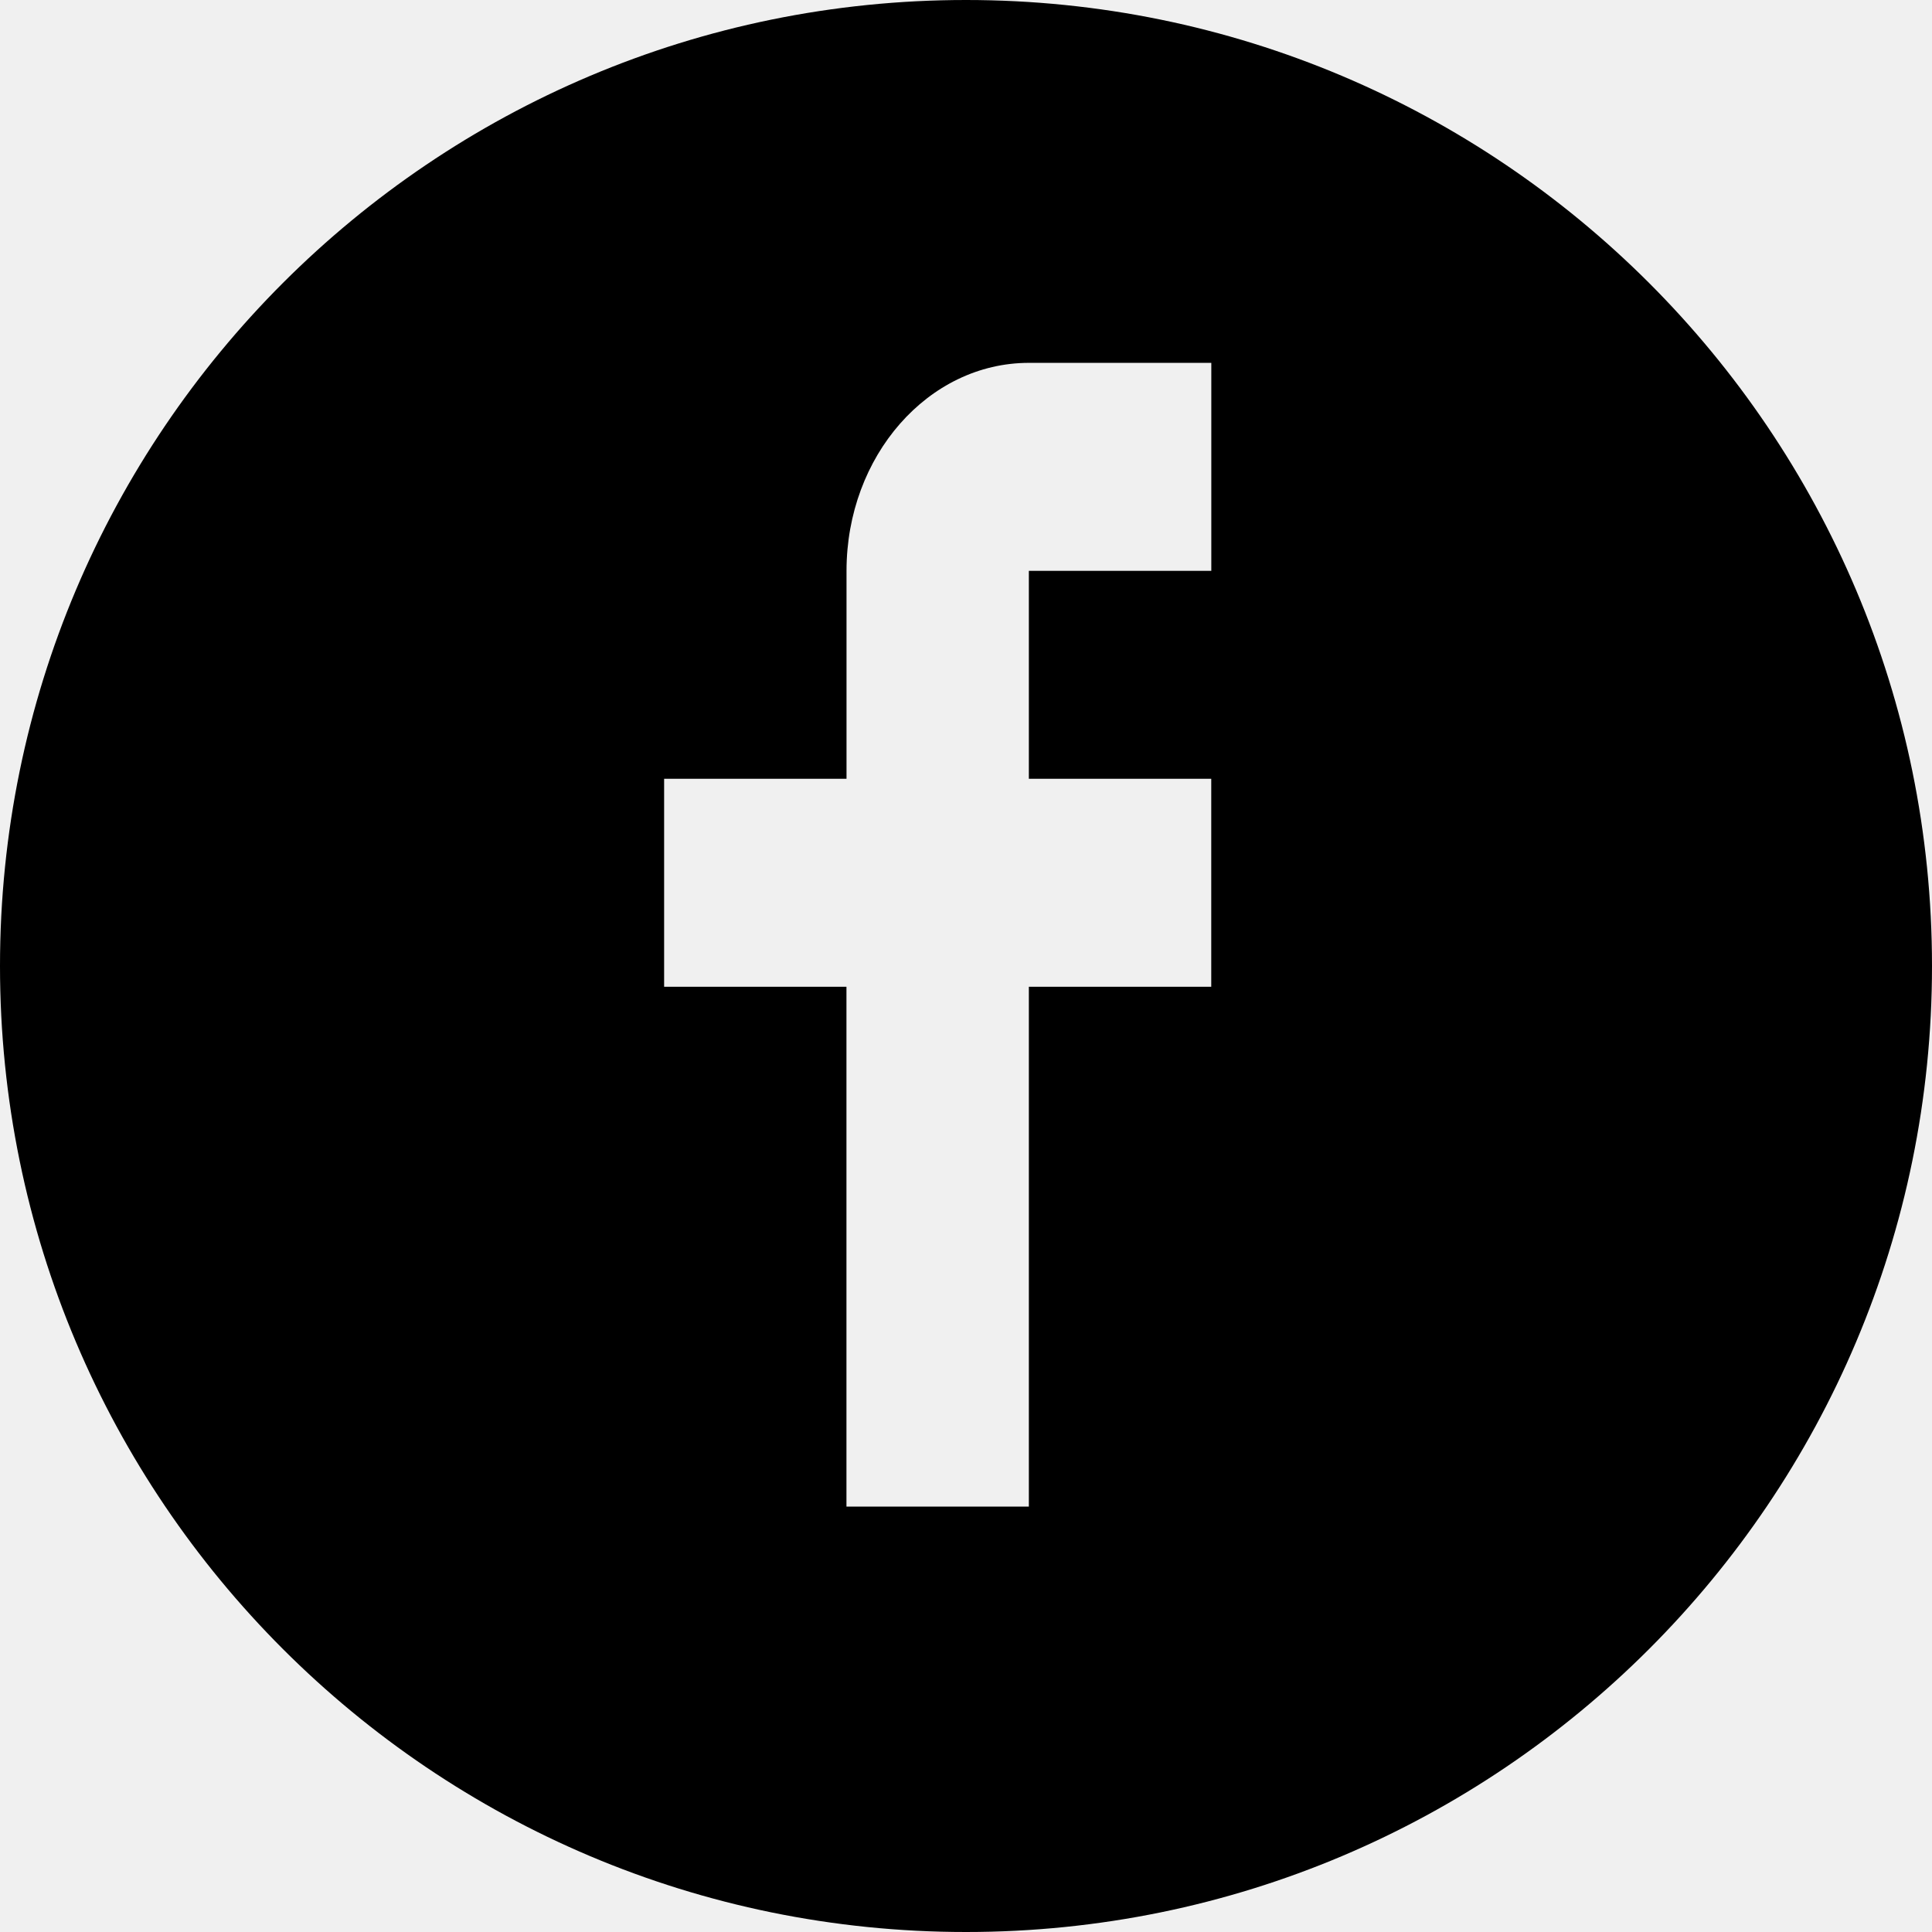
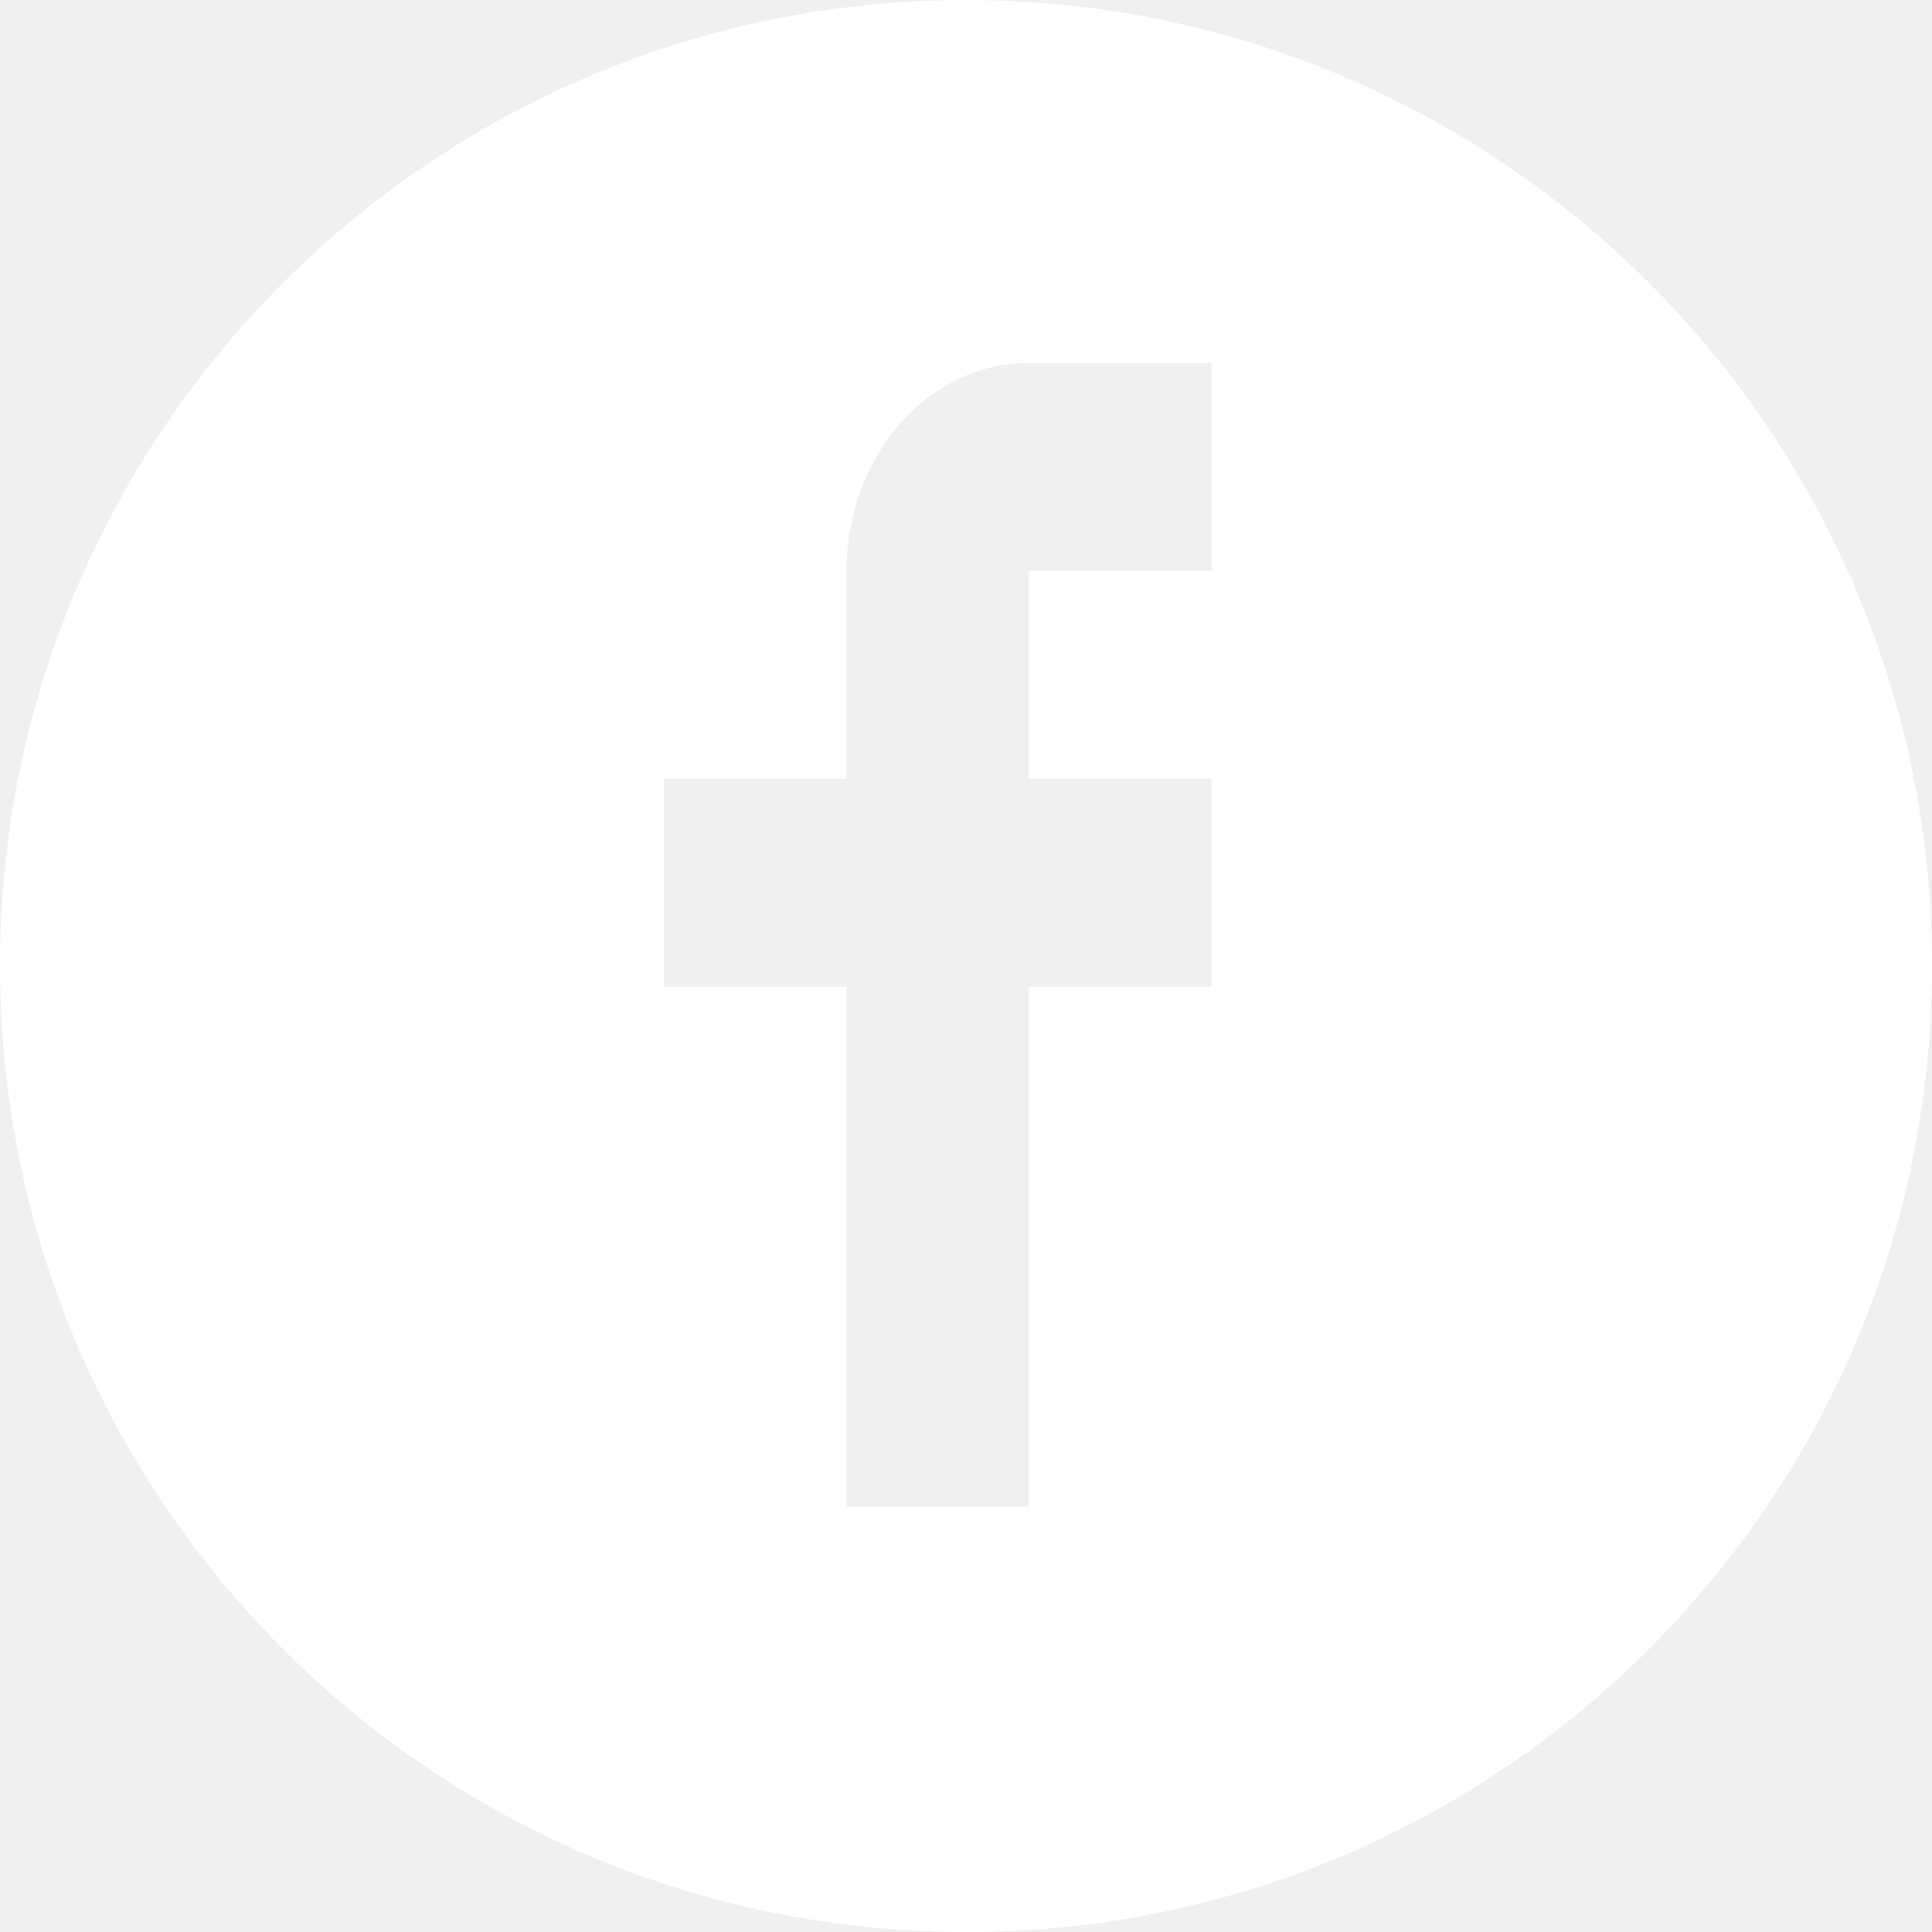
<svg xmlns="http://www.w3.org/2000/svg" viewBox="0 0 32 32" height="32px" width="32px" class="svg-fb">
-   <path d="M16,0C7.164,0,0,7.163,0,16s7.164,16,16,16c8.837,0,16-7.164,16-16S24.837,0,16,0z M20.062,9.455h-3.021 v3.444h3.021v3.445h-3.021v8.61h-3.021v-8.61H11v-3.445h3.021V9.455c0-1.902,1.353-3.445,3.021-3.445h3.021V9.455z" />
+   <path fill="#fff" d="M16,0C7.164,0,0,7.163,0,16s7.164,16,16,16c8.837,0,16-7.164,16-16S24.837,0,16,0z M20.062,9.455h-3.021 v3.444h3.021v3.445h-3.021v8.61h-3.021v-8.61H11v-3.445h3.021V9.455c0-1.902,1.353-3.445,3.021-3.445h3.021V9.455z" />
</svg>
